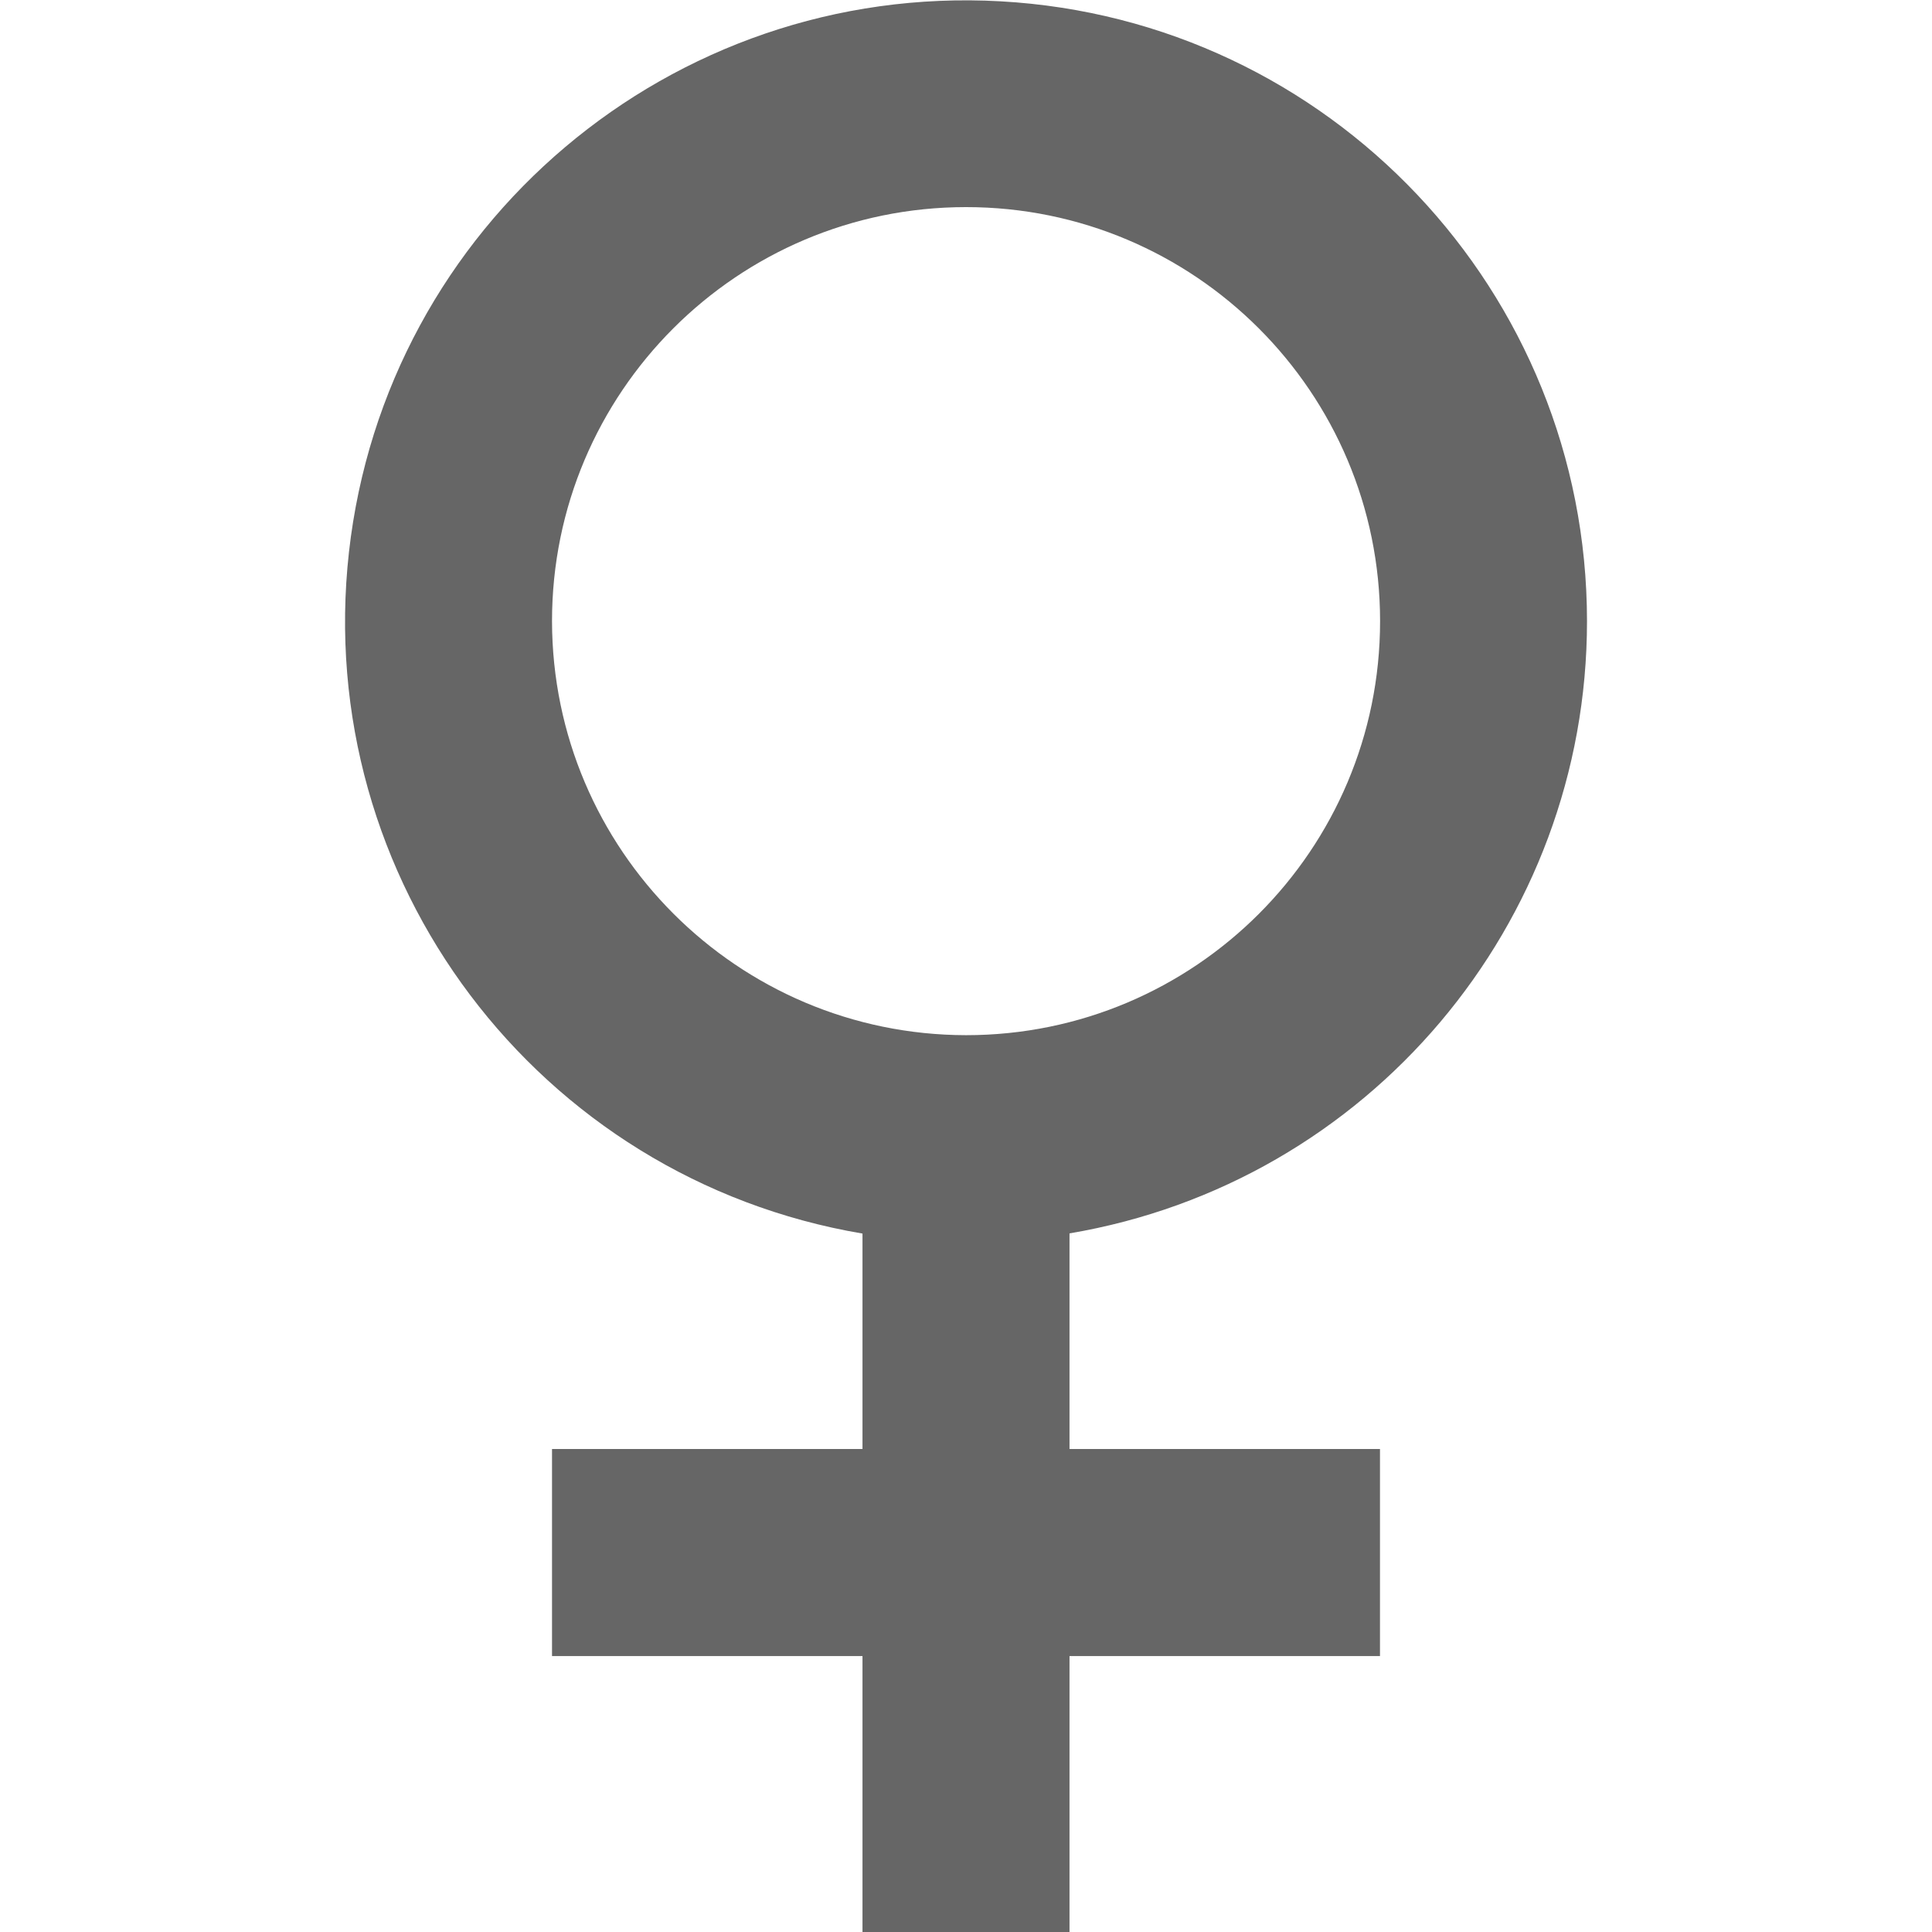
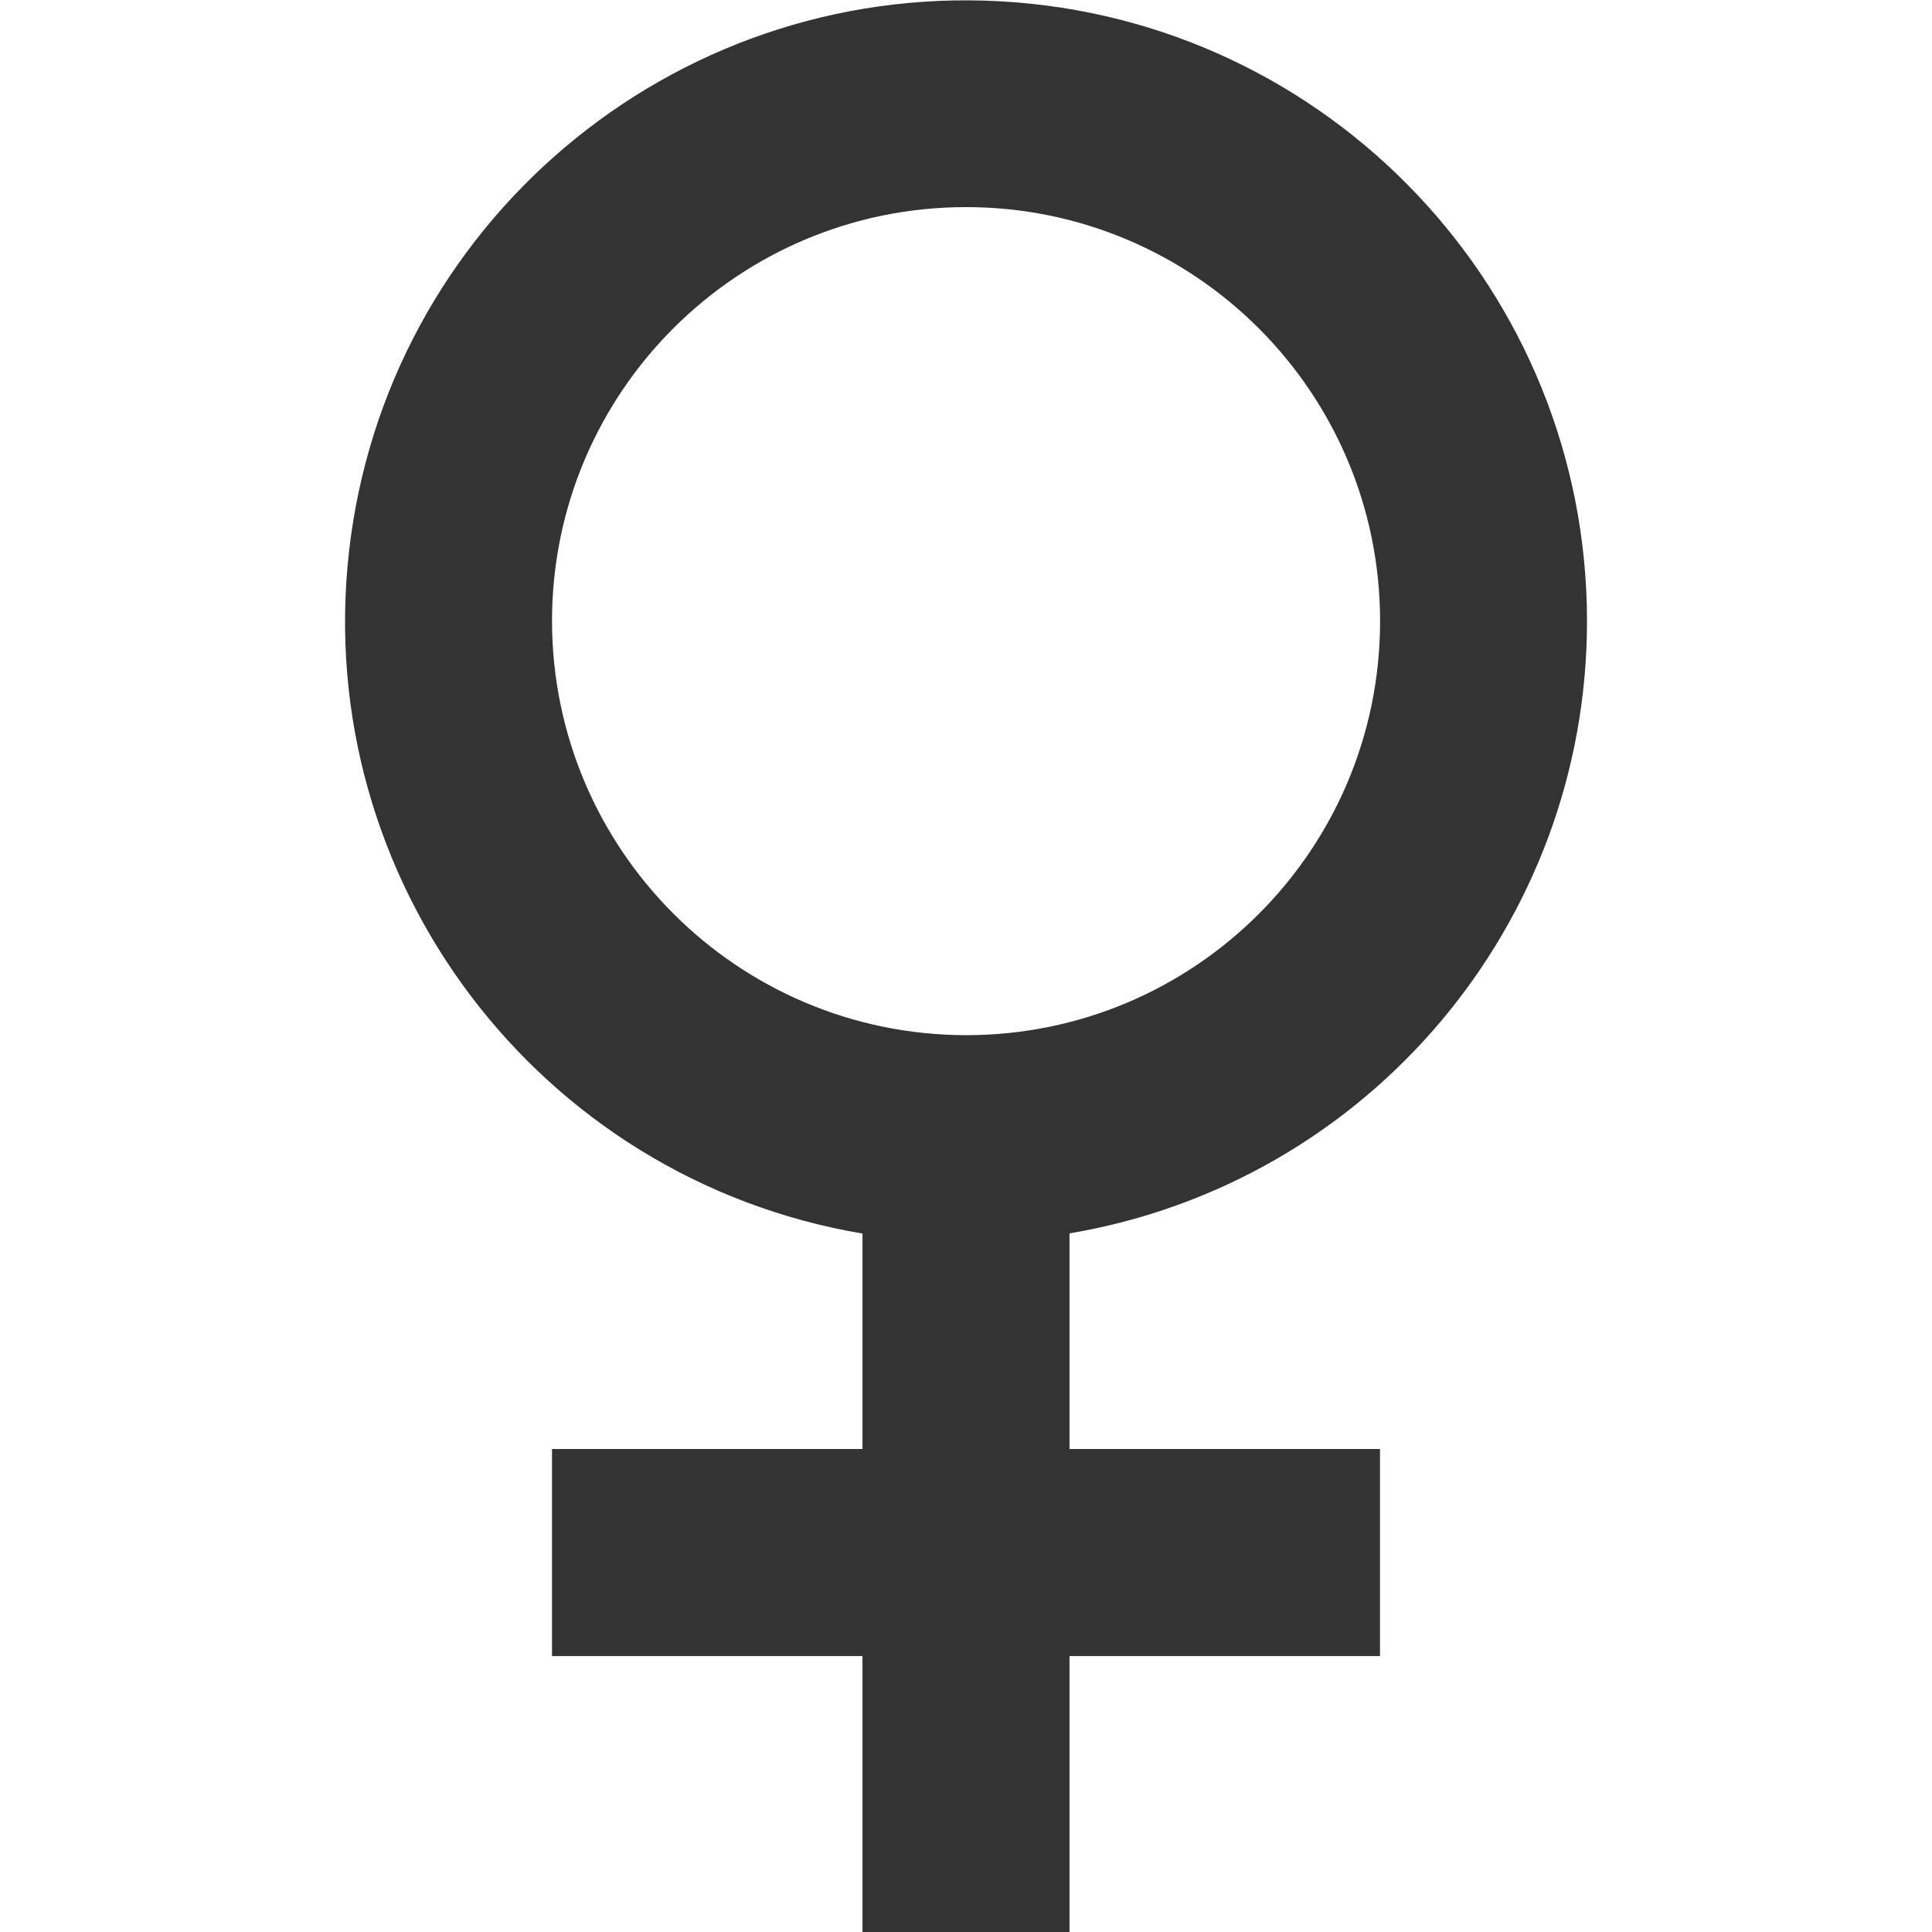
<svg xmlns="http://www.w3.org/2000/svg" width="21.593" height="21.593" viewBox="0 0 13.097 20.373">
-   <path d="M20.972,8.8a6.548,6.548,0,1,0-7.64,6.458V17.53H10.058v2.183h3.274v2.91h2.183v-2.91h3.274V17.53H15.515V15.256A6.547,6.547,0,0,0,20.972,8.8Zm-10.914,0a4.366,4.366,0,1,1,4.366,4.366A4.373,4.373,0,0,1,10.058,8.8Z" transform="translate(-7.875 -2.25)" fill="rgba(0,0,0,0.6)" />
+   <path d="M20.972,8.8a6.548,6.548,0,1,0-7.64,6.458V17.53H10.058v2.183h3.274v2.91h2.183v-2.91h3.274V17.53H15.515V15.256A6.547,6.547,0,0,0,20.972,8.8Zm-10.914,0a4.366,4.366,0,1,1,4.366,4.366A4.373,4.373,0,0,1,10.058,8.8Z" transform="translate(-7.875 -2.25)" fill="rgba(0,0,0,0.8)" />
</svg>
